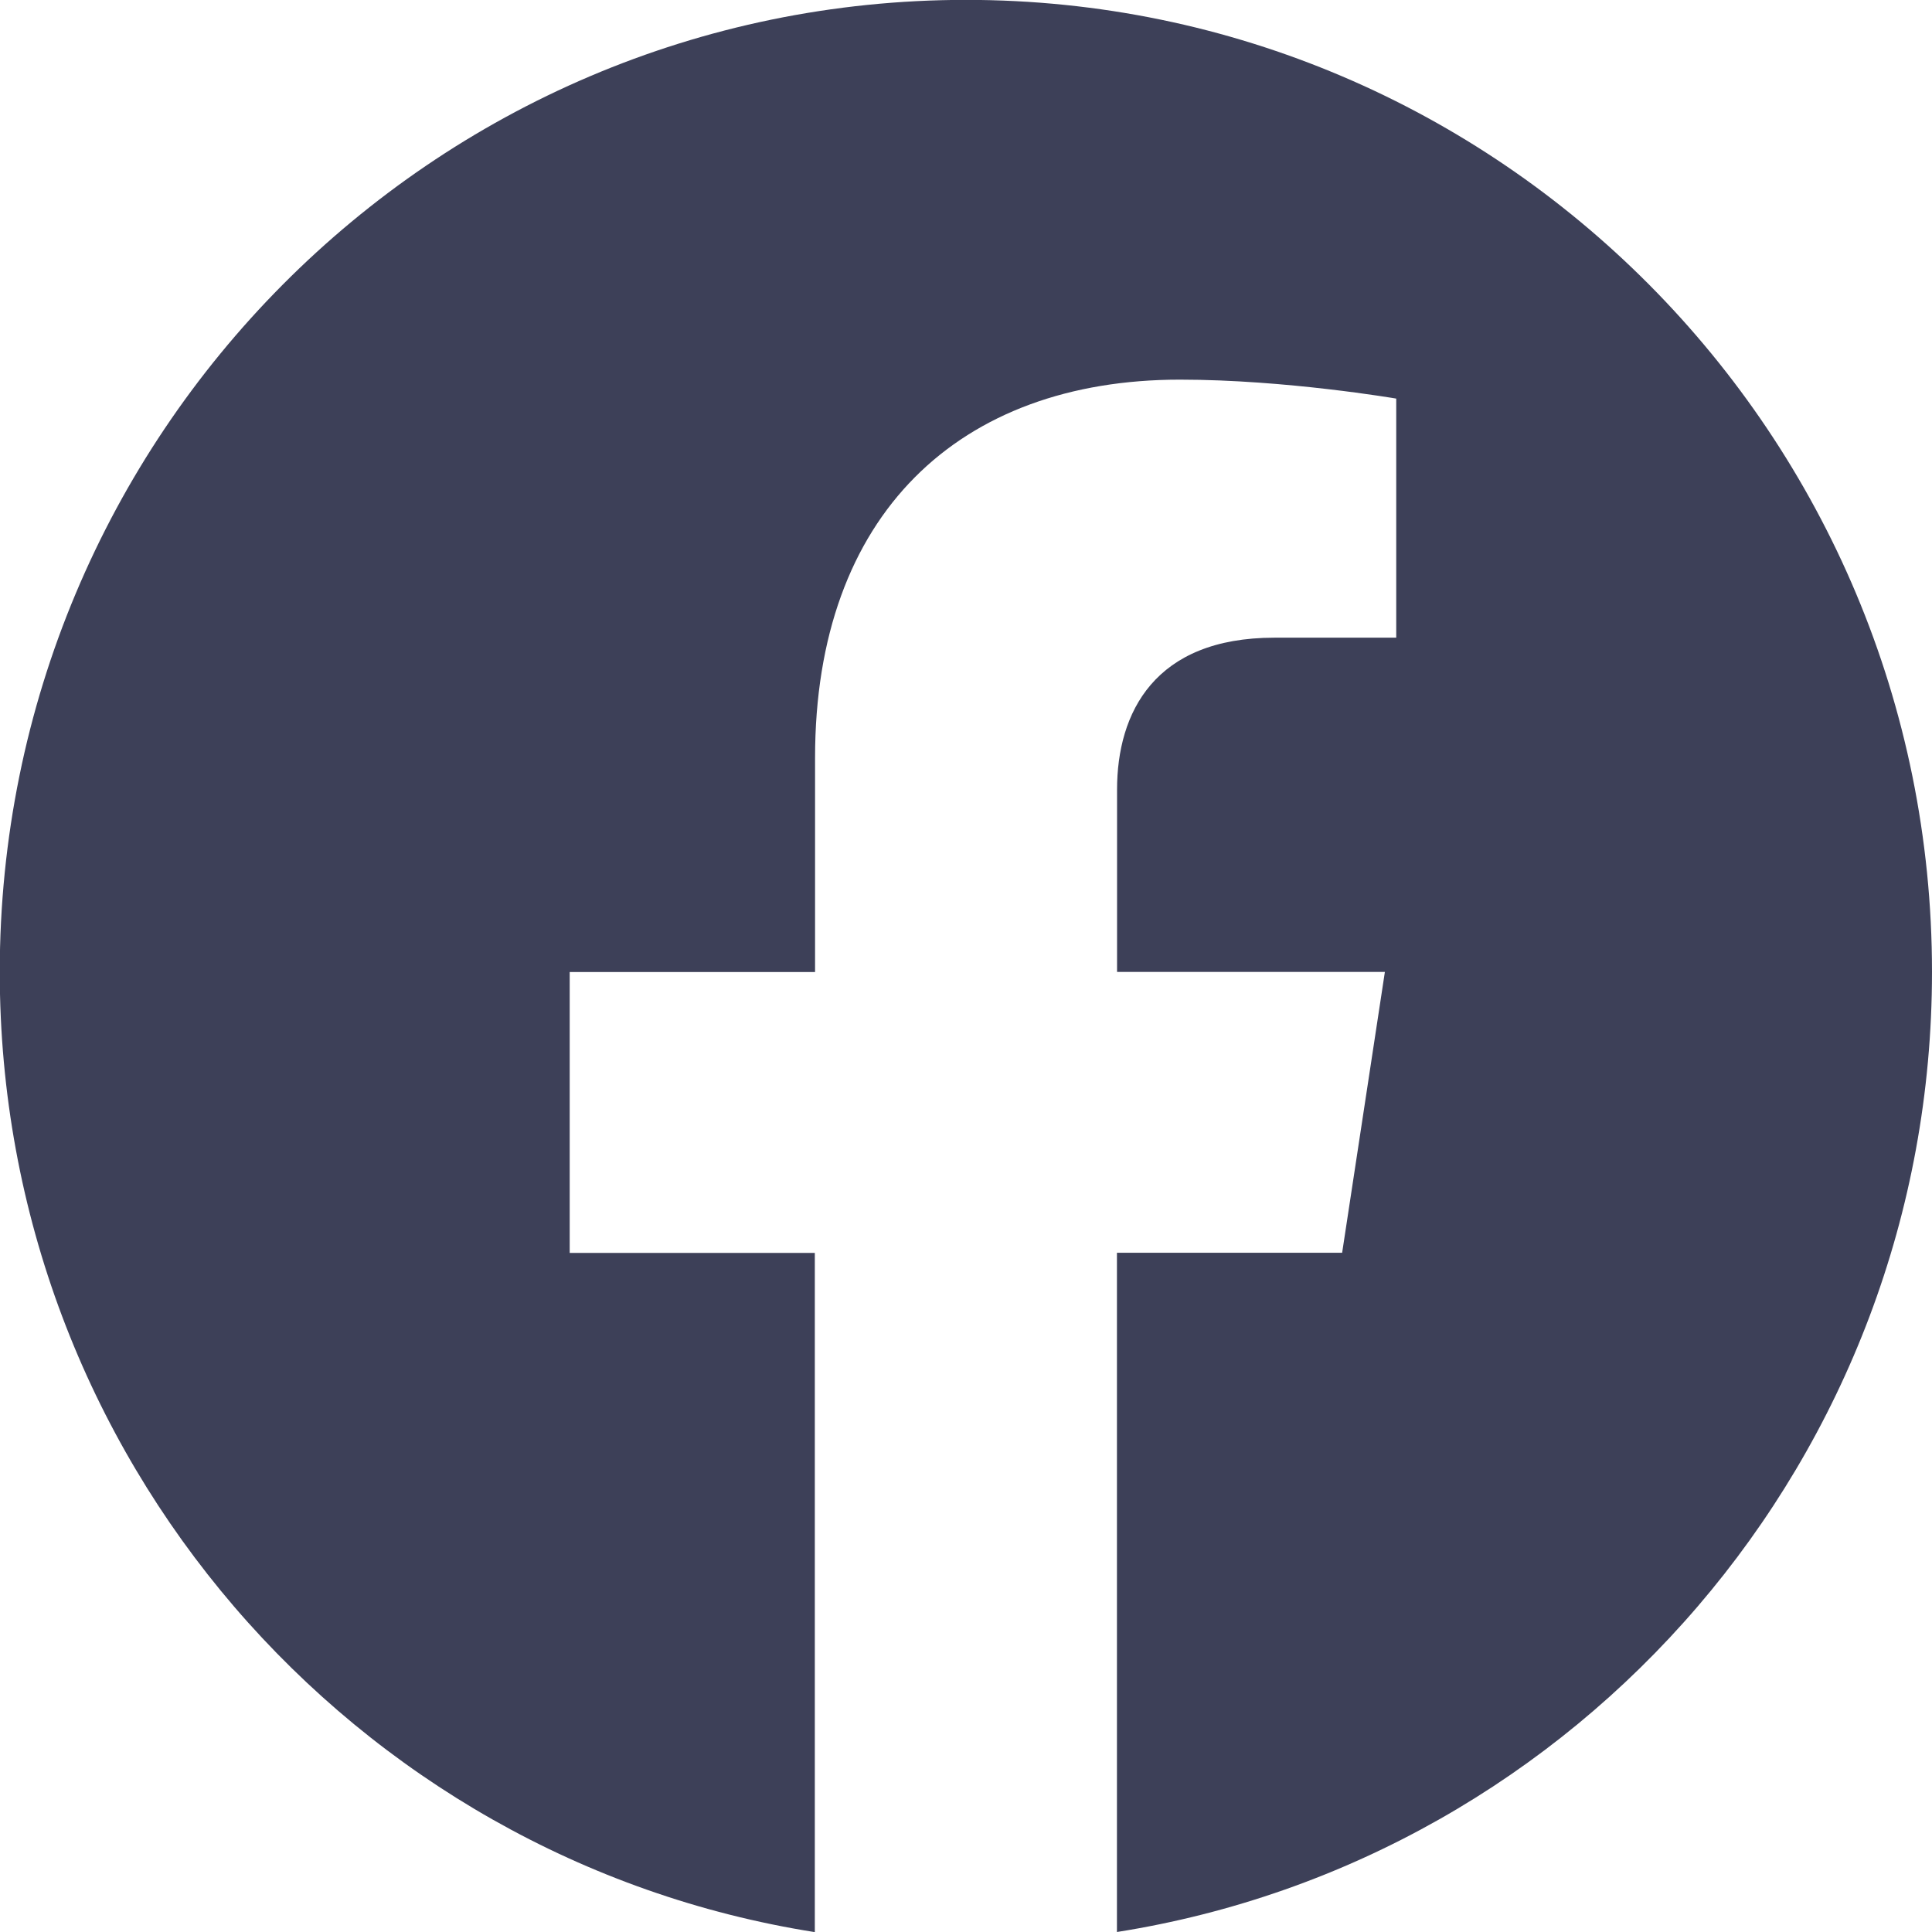
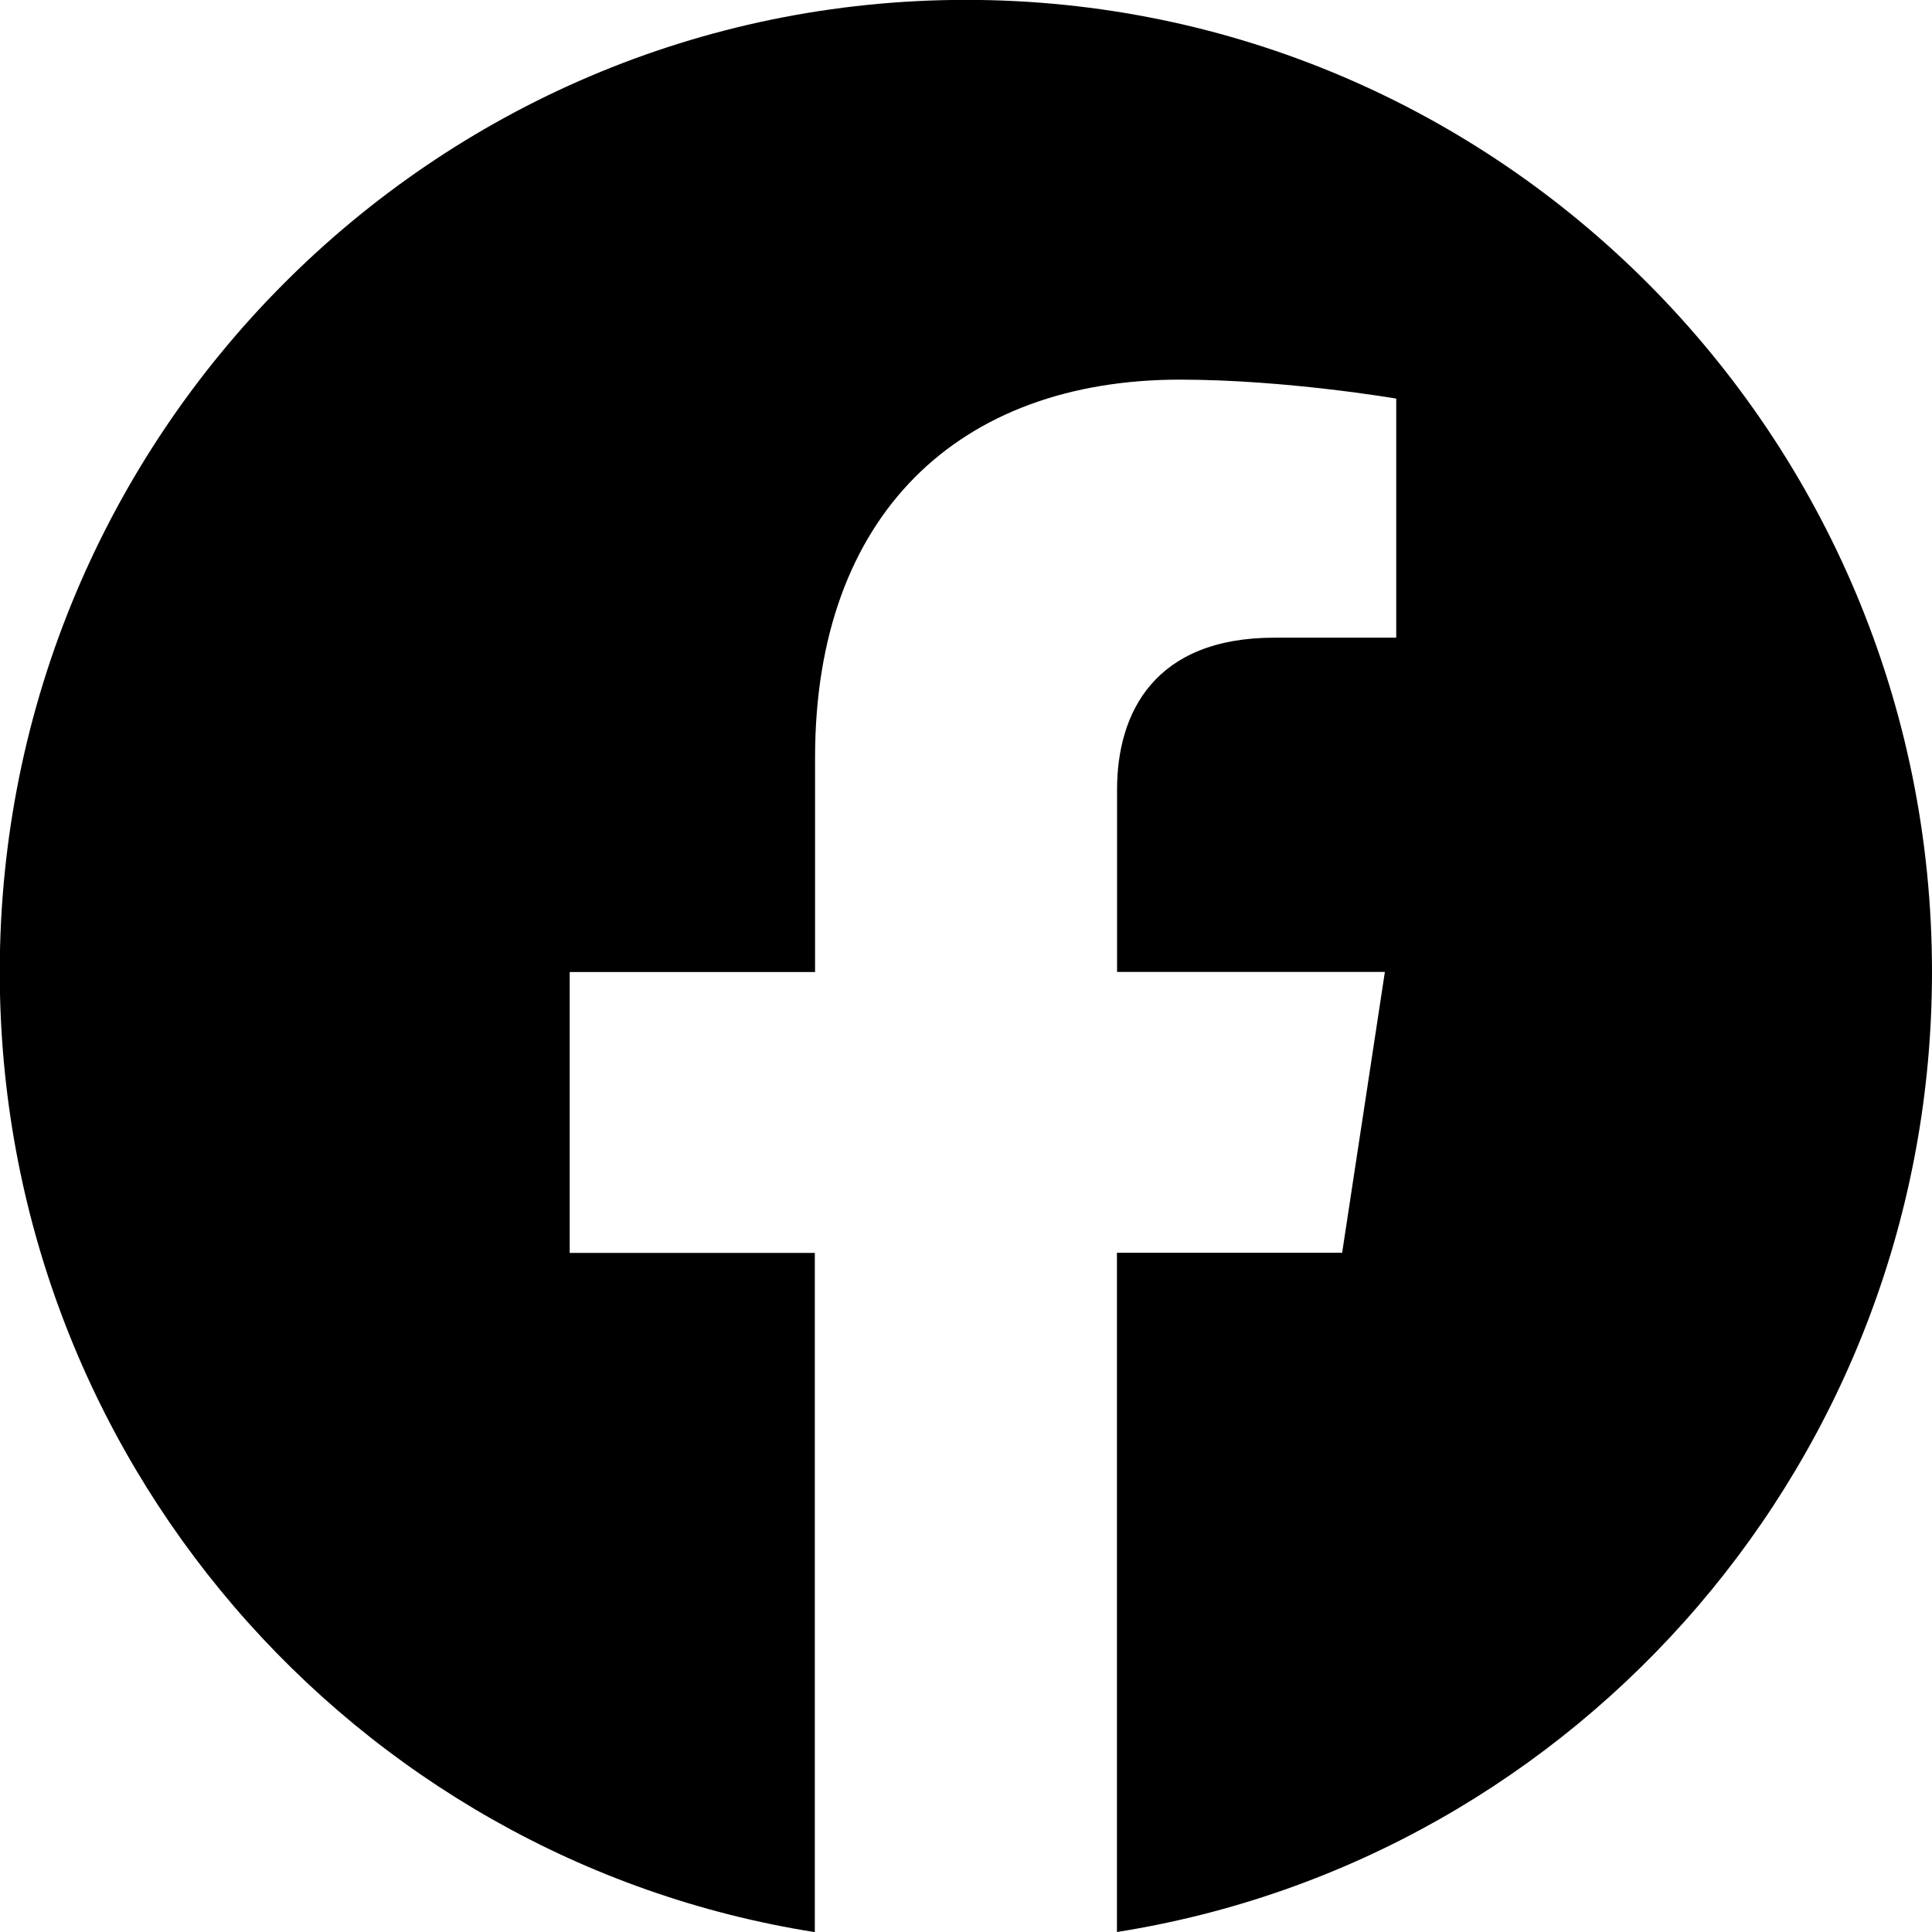
- <svg xmlns="http://www.w3.org/2000/svg" width="16" height="16" fill="#3D4058" class="bi bi-facebook" viewBox="0 0 16 16">
+ <svg xmlns="http://www.w3.org/2000/svg" width="16" height="16" fill="black" class="bi bi-facebook" viewBox="0 0 16 16">
  <path d="M16 8.049c0-4.446-3.582-8.05-8-8.05C3.58 0-.002 3.603-.002 8.05c0 4.017 2.926 7.347 6.75 7.951v-5.625h-2.03V8.05H6.75V6.275c0-2.017 1.195-3.131 3.022-3.131.876 0 1.791.157 1.791.157v1.98h-1.009c-.993 0-1.303.621-1.303 1.258v1.51h2.218l-.354 2.326H9.25V16c3.824-.604 6.75-3.934 6.75-7.951" />
</svg>
